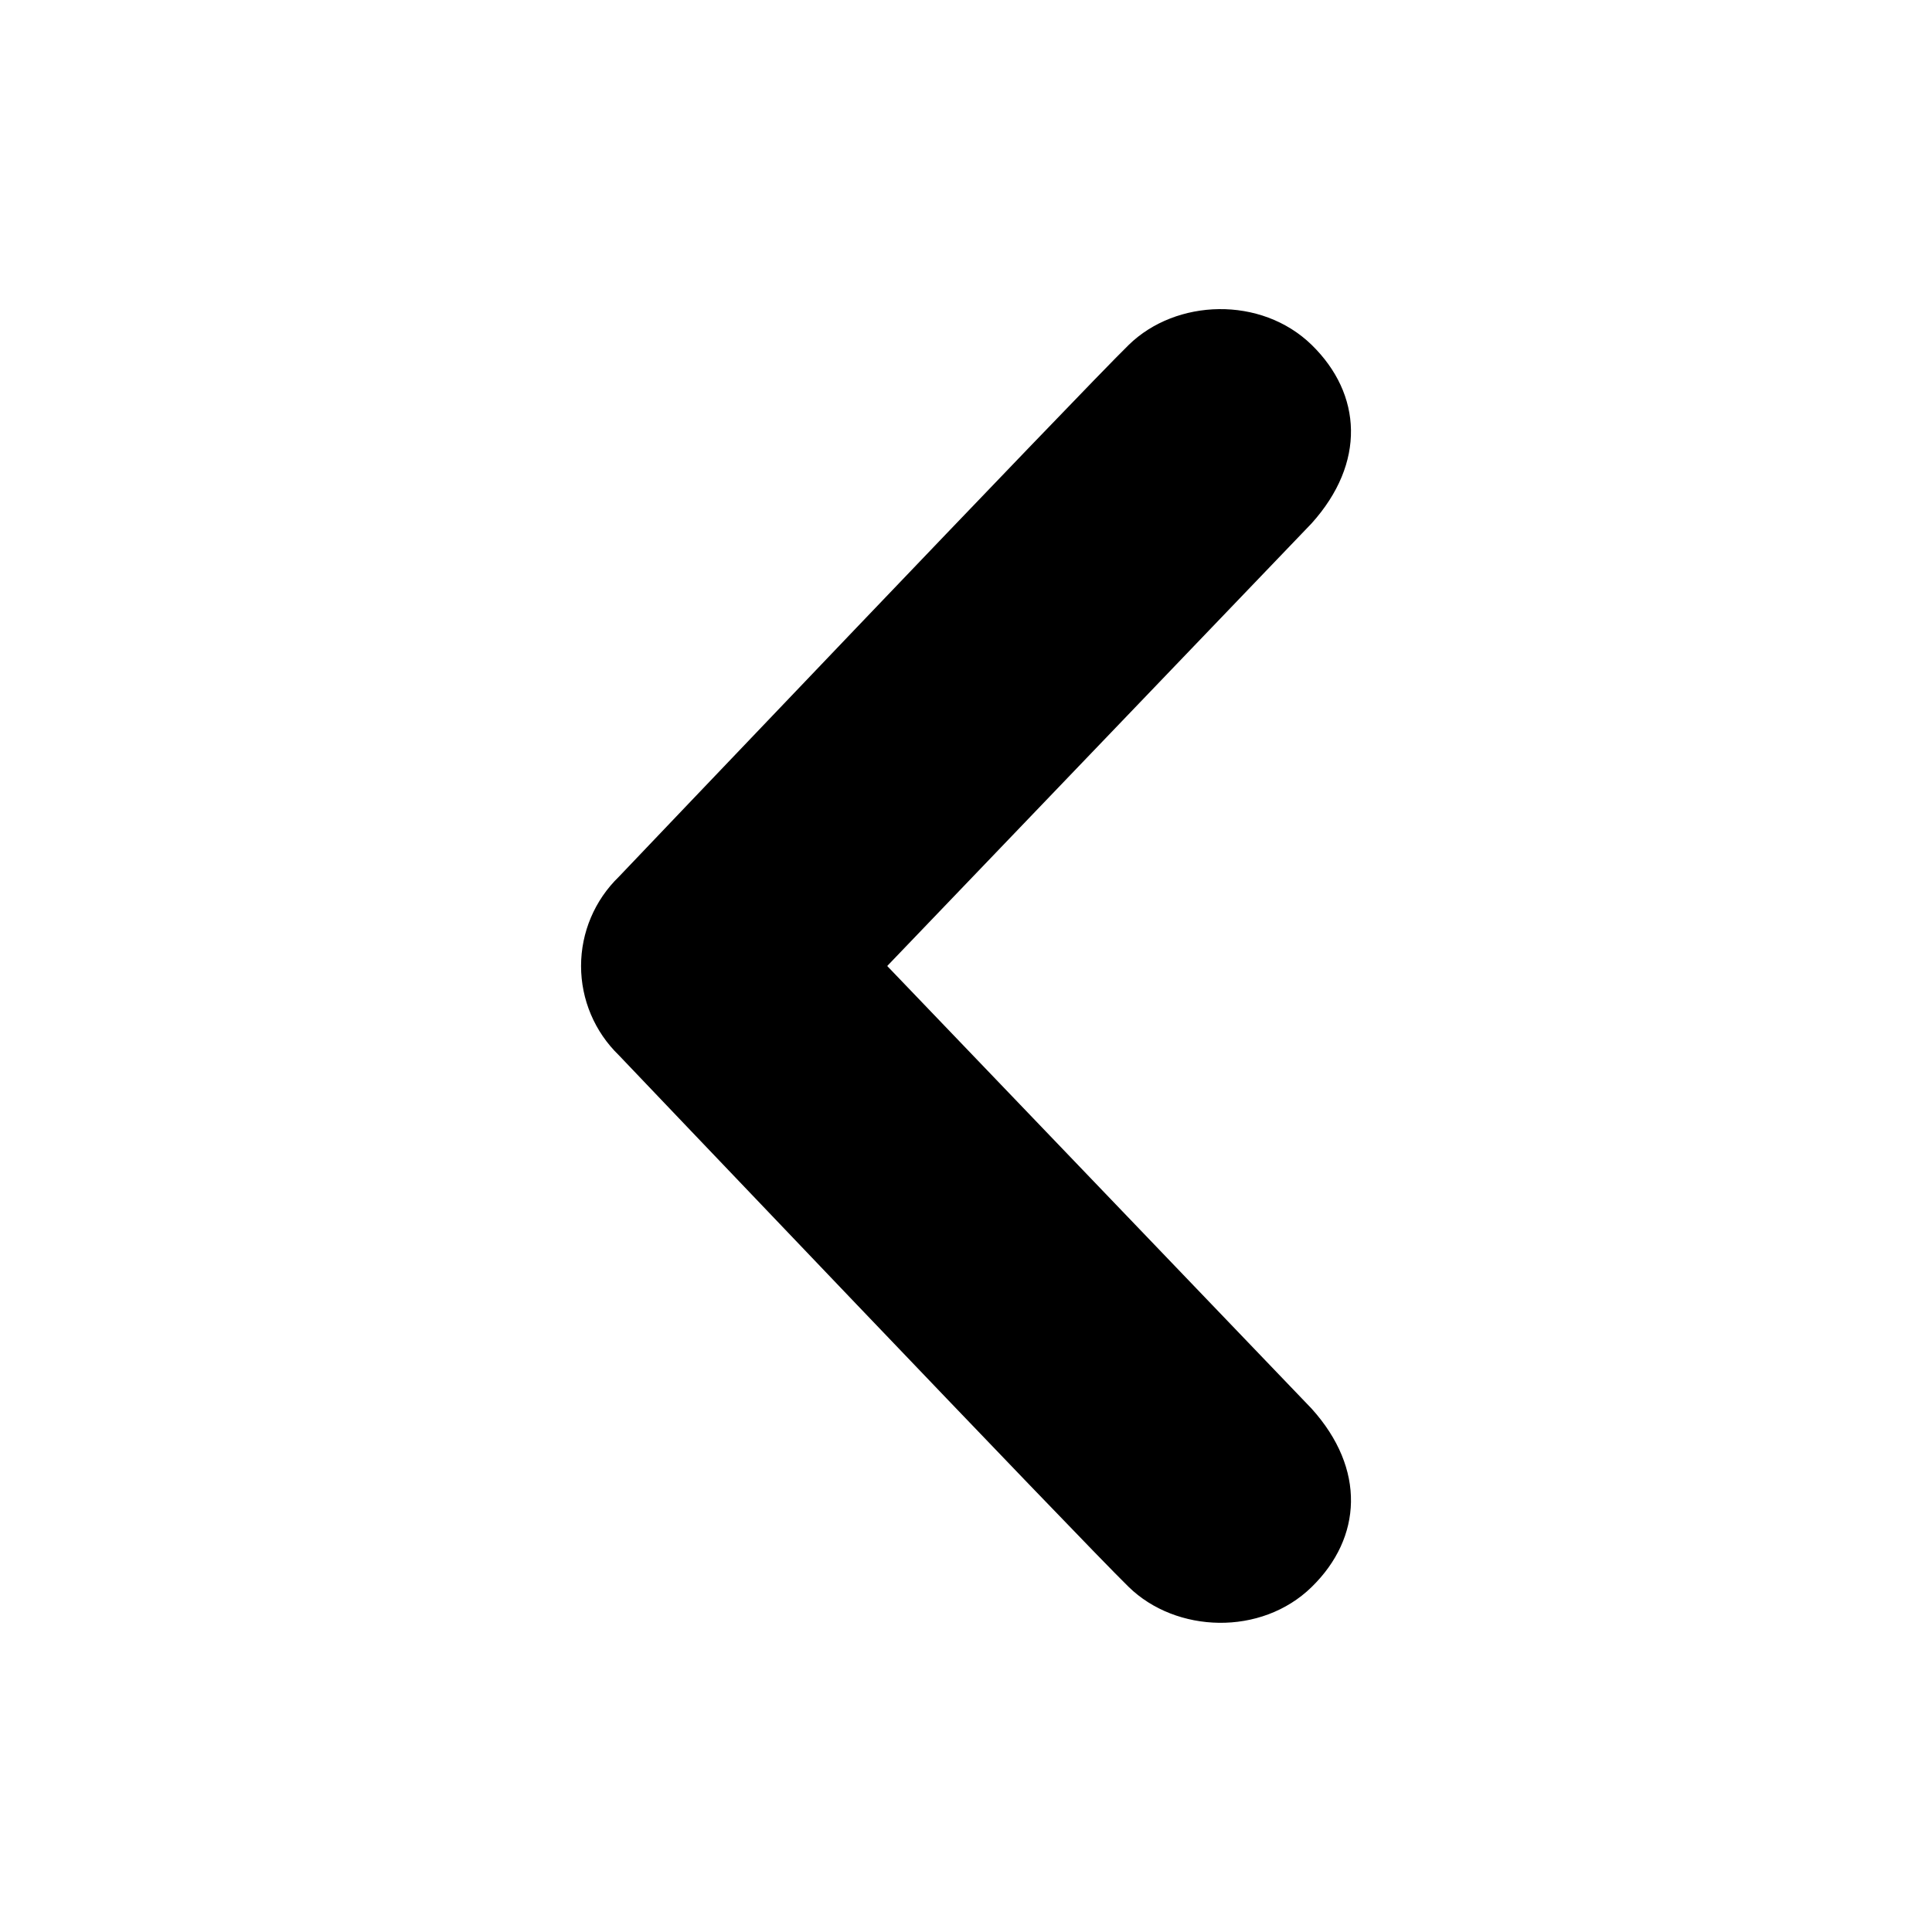
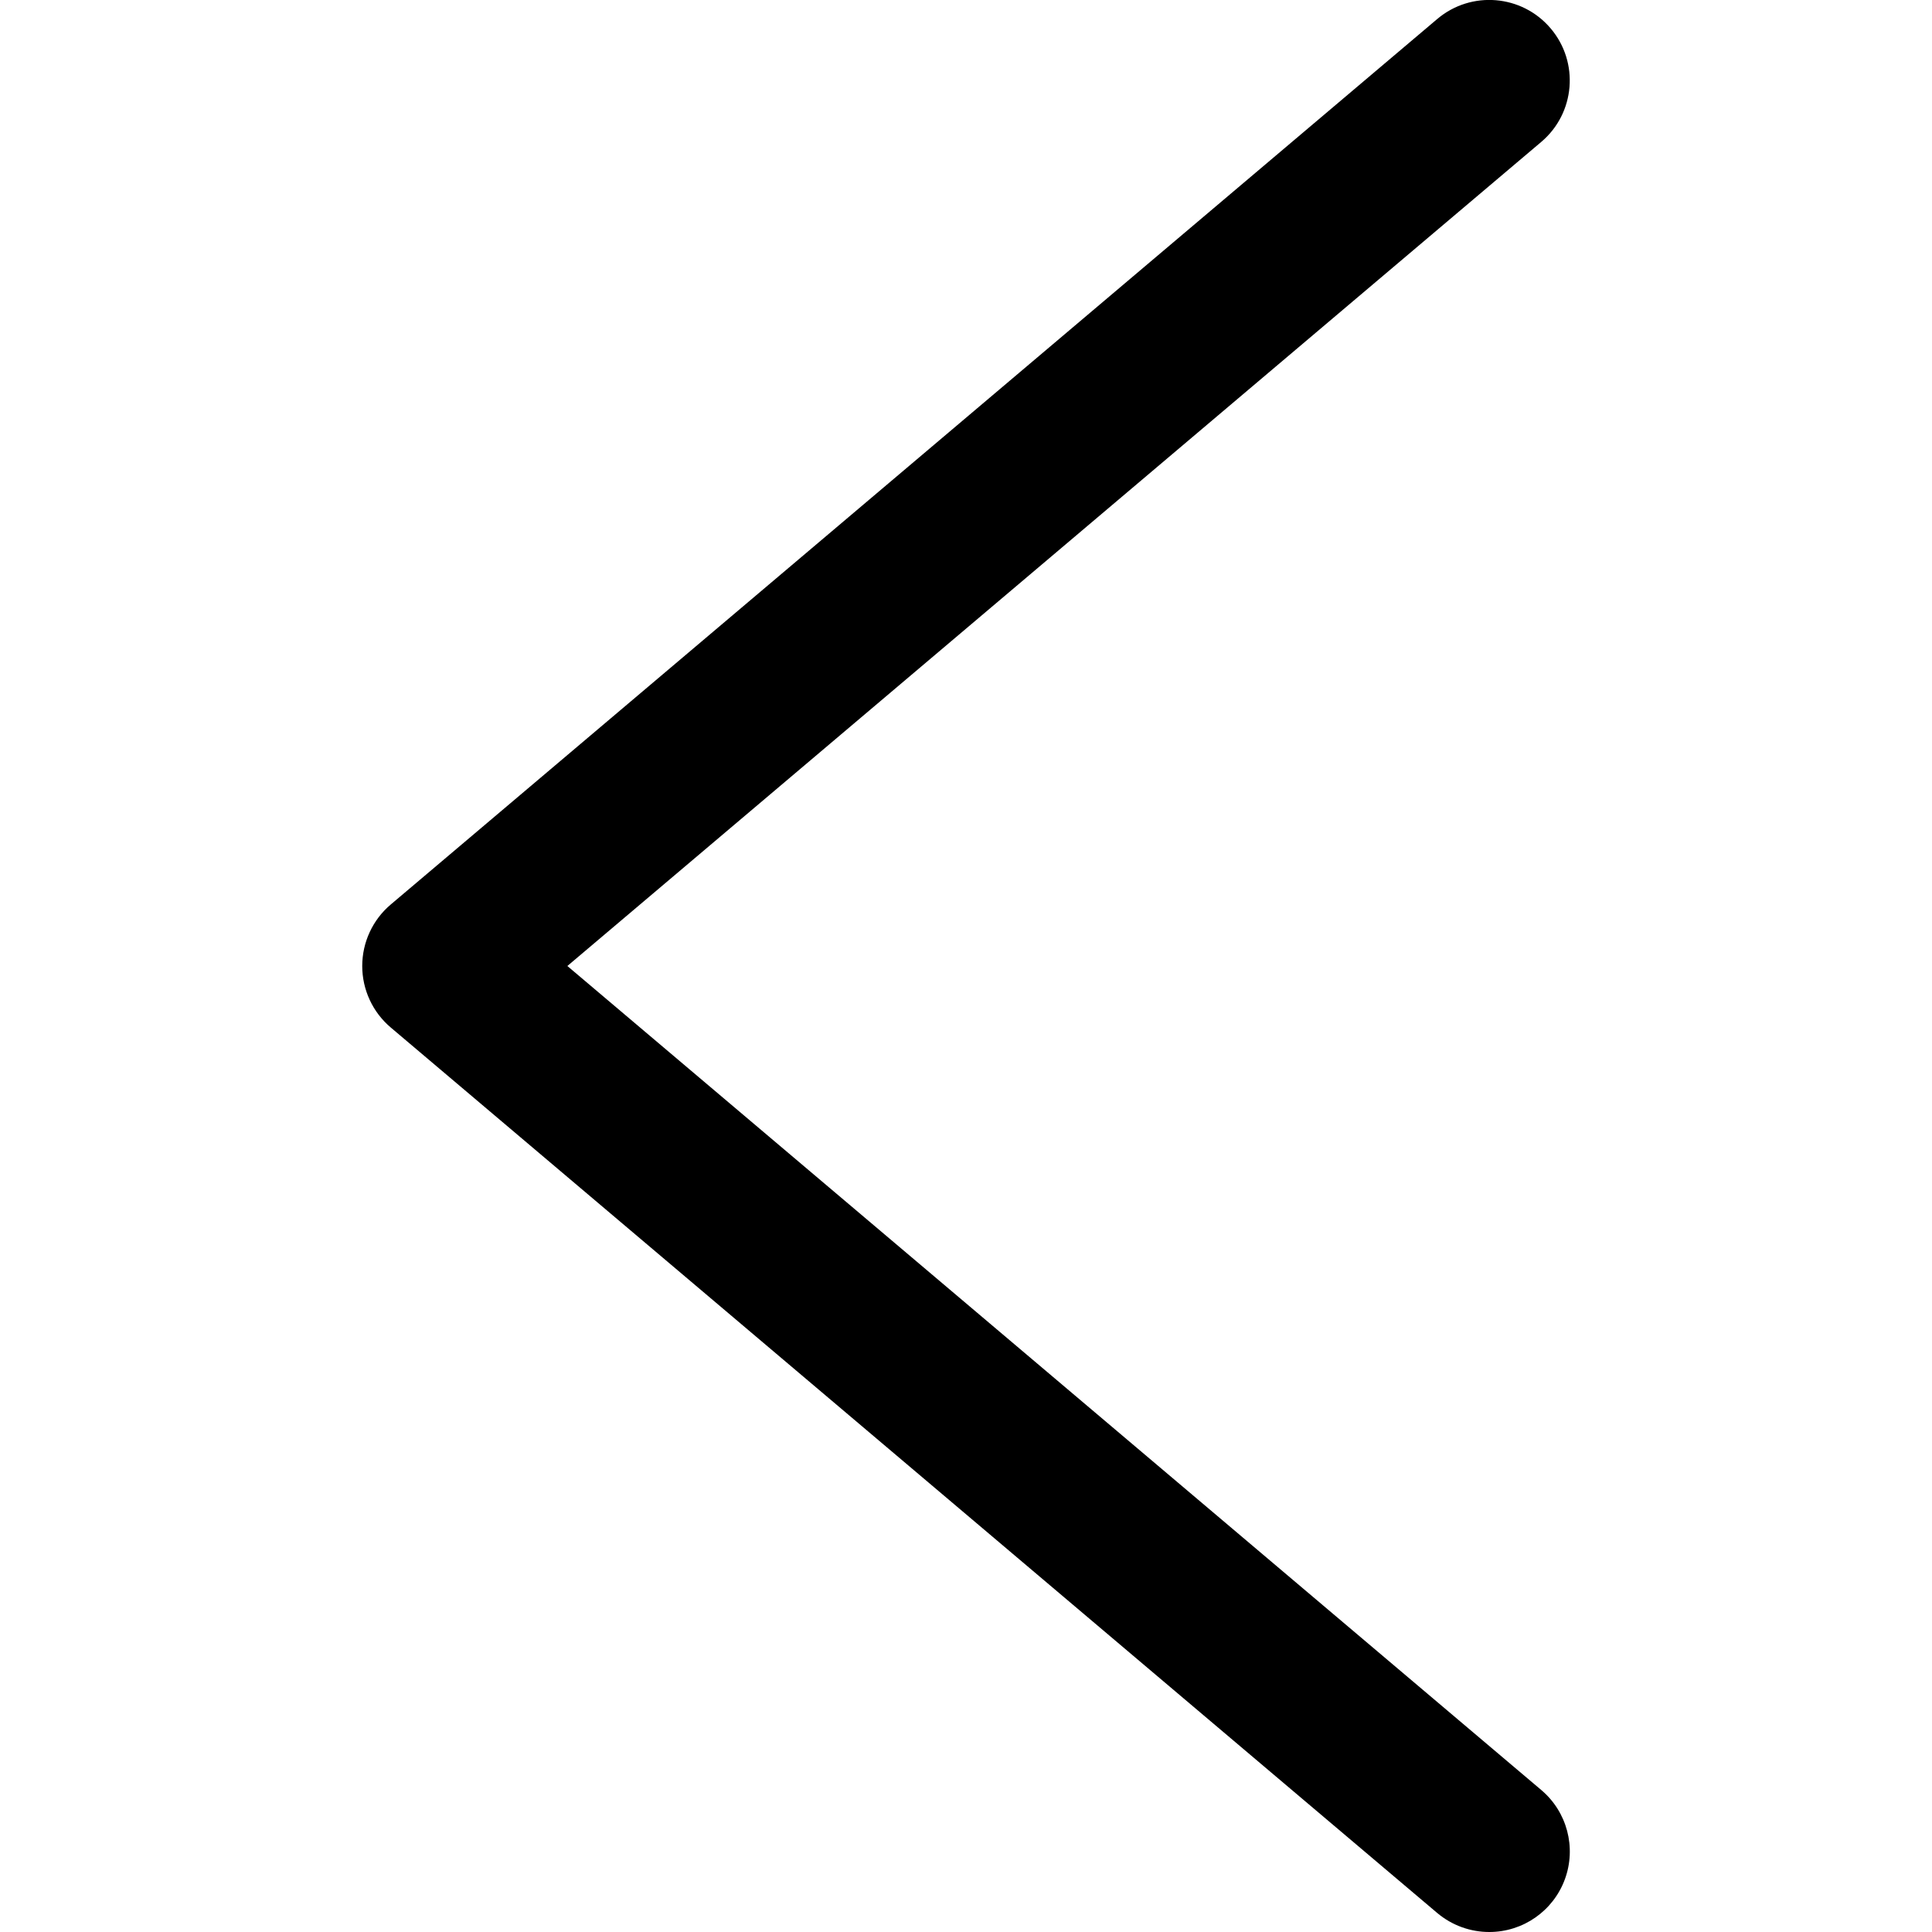
- <svg xmlns="http://www.w3.org/2000/svg" width="32" height="32" viewBox="0 0 32 32">
-   <path d="M18.695 5.713c-.784.765-8.445 8.809-8.445 8.809a2.058 2.058 0 0 0 0 2.956s7.661 8.044 8.445 8.807c.784.765 2.195.818 3.031 0 .835-.816.9-1.955-.002-2.954L14.695 16l7.029-7.331c.902-1.002.837-2.14.002-2.956-.838-.816-2.249-.765-3.031 0z" />
+ <svg xmlns="http://www.w3.org/2000/svg" width="24" height="24" viewBox="0 0 24 24">
+   <path d="M18.5 24c-.228 0-.458-.078-.646-.236l-13-11a1.001 1.001 0 0 1 0-1.528l13-11a1 1 0 0 1 1.292 1.527L7.048 12l12.098 10.236A1 1 0 0 1 18.5 24z" />
</svg>
